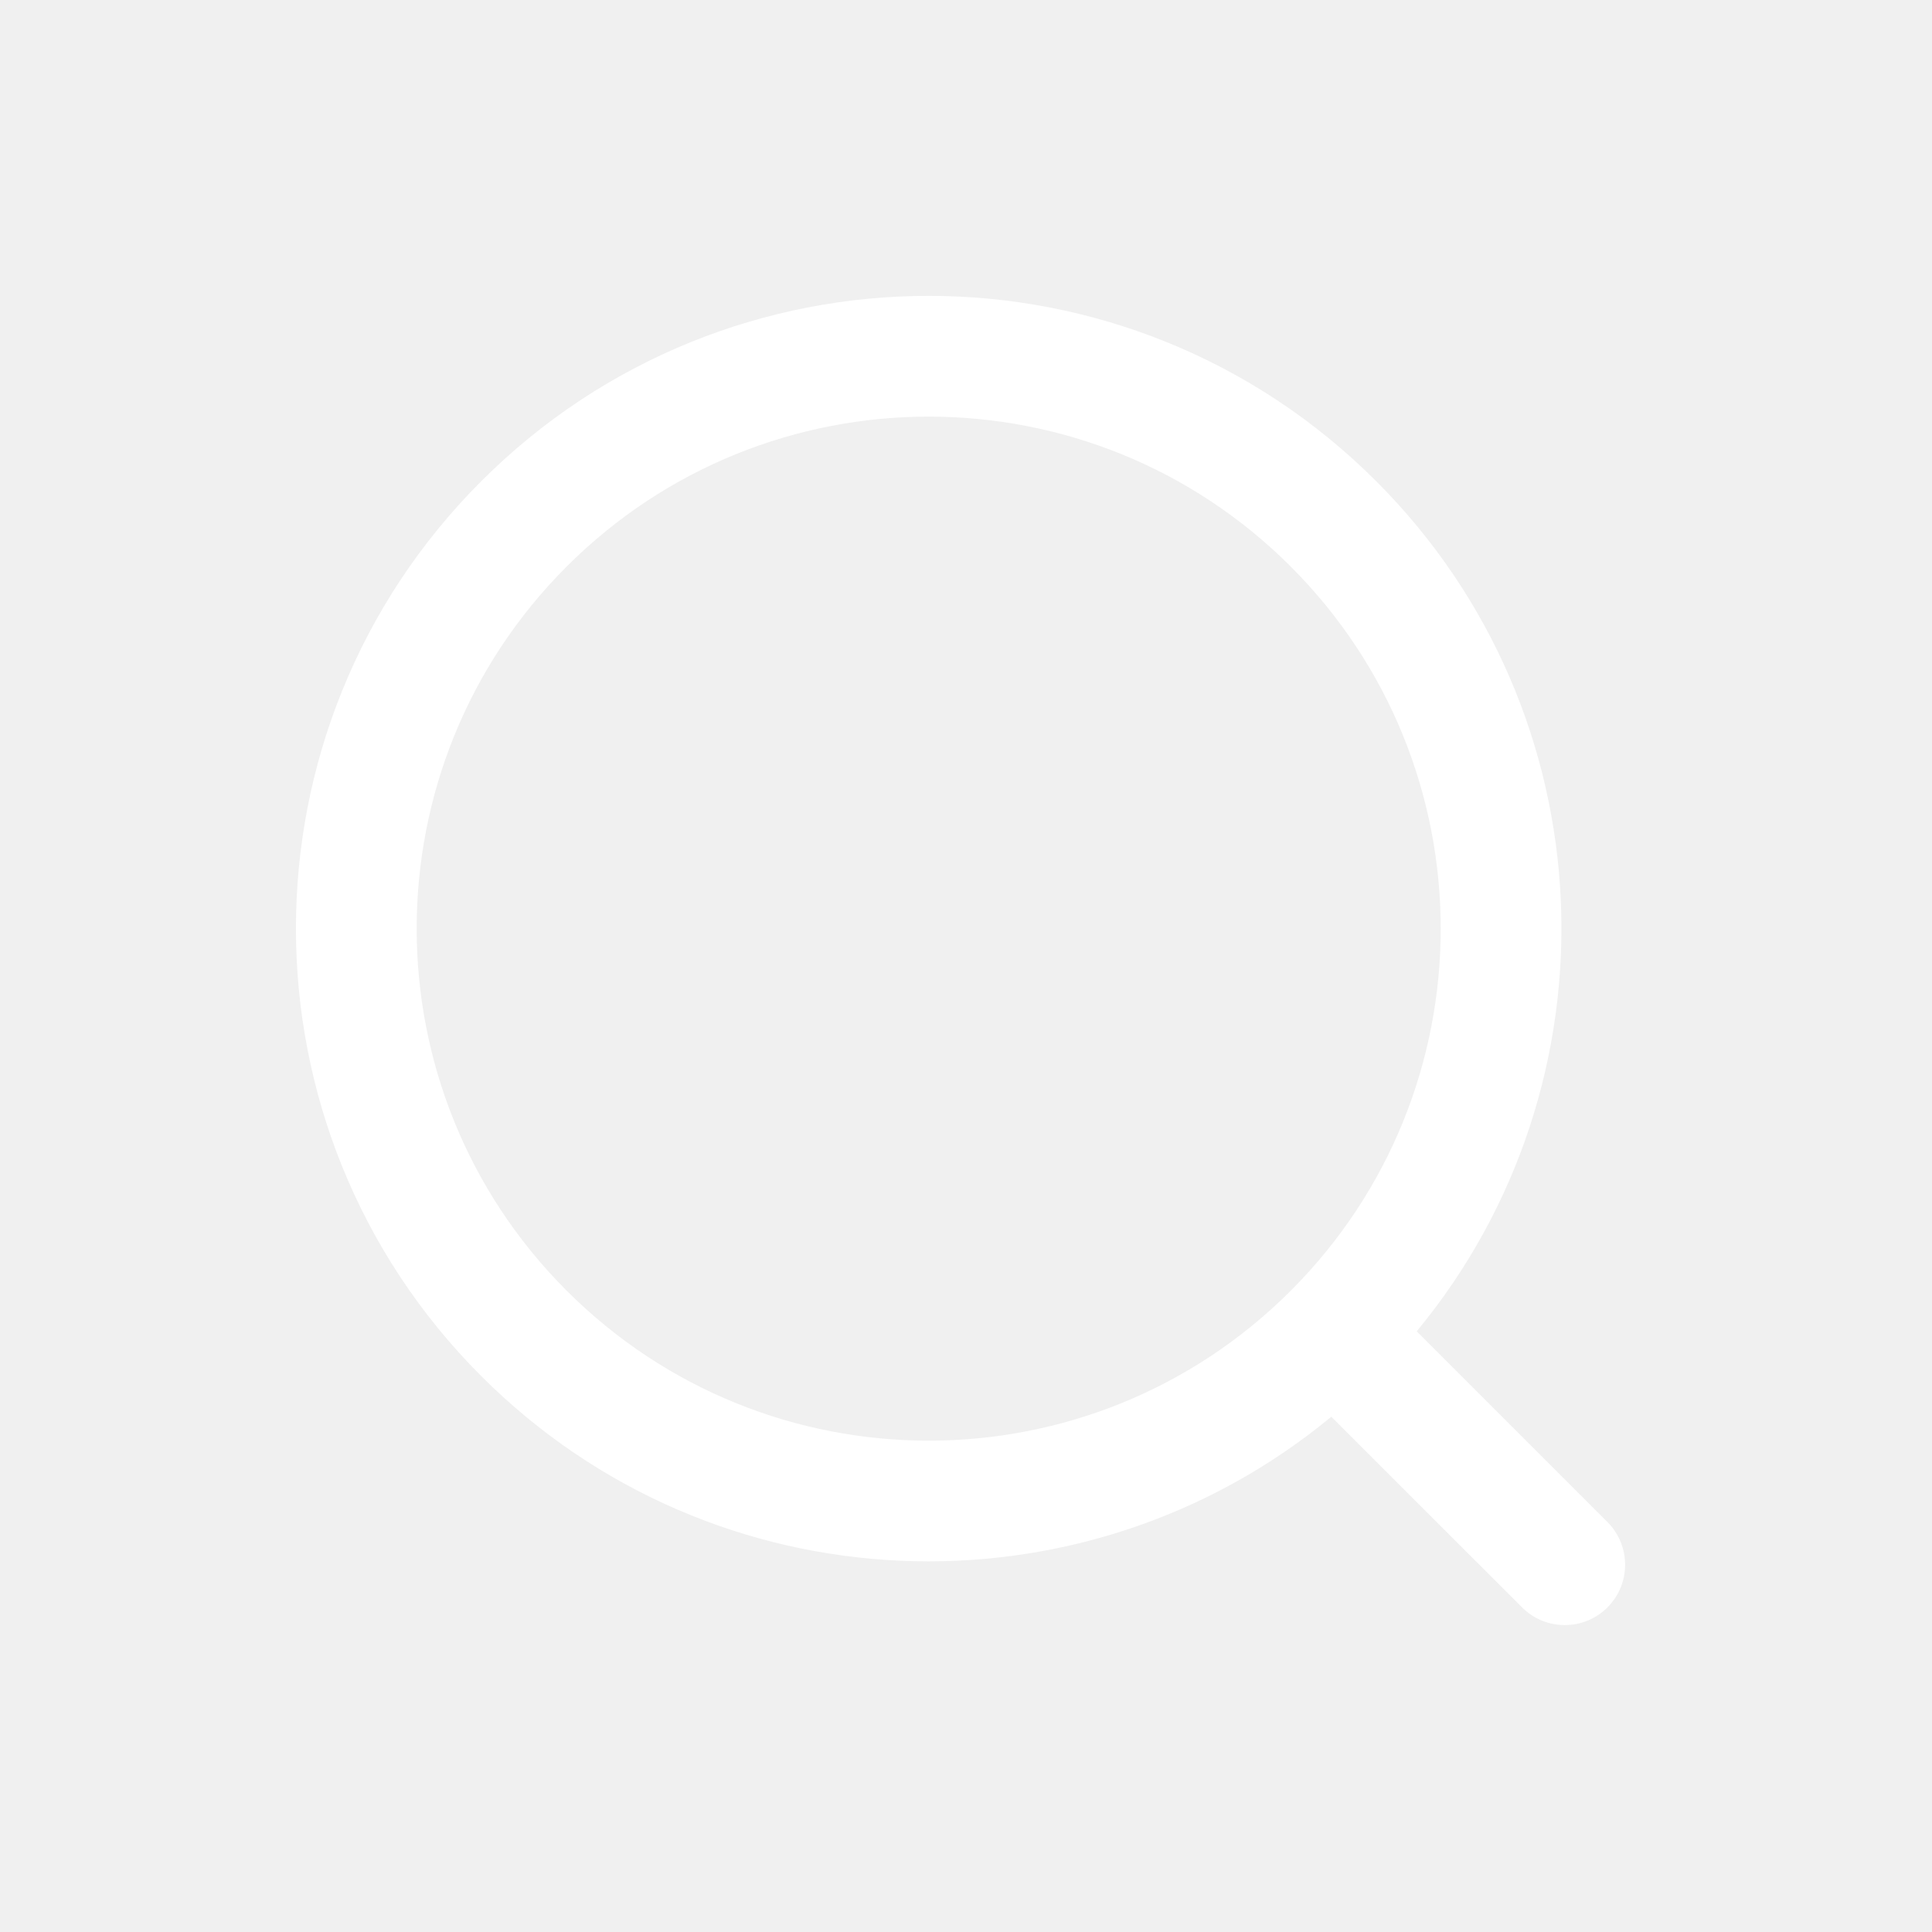
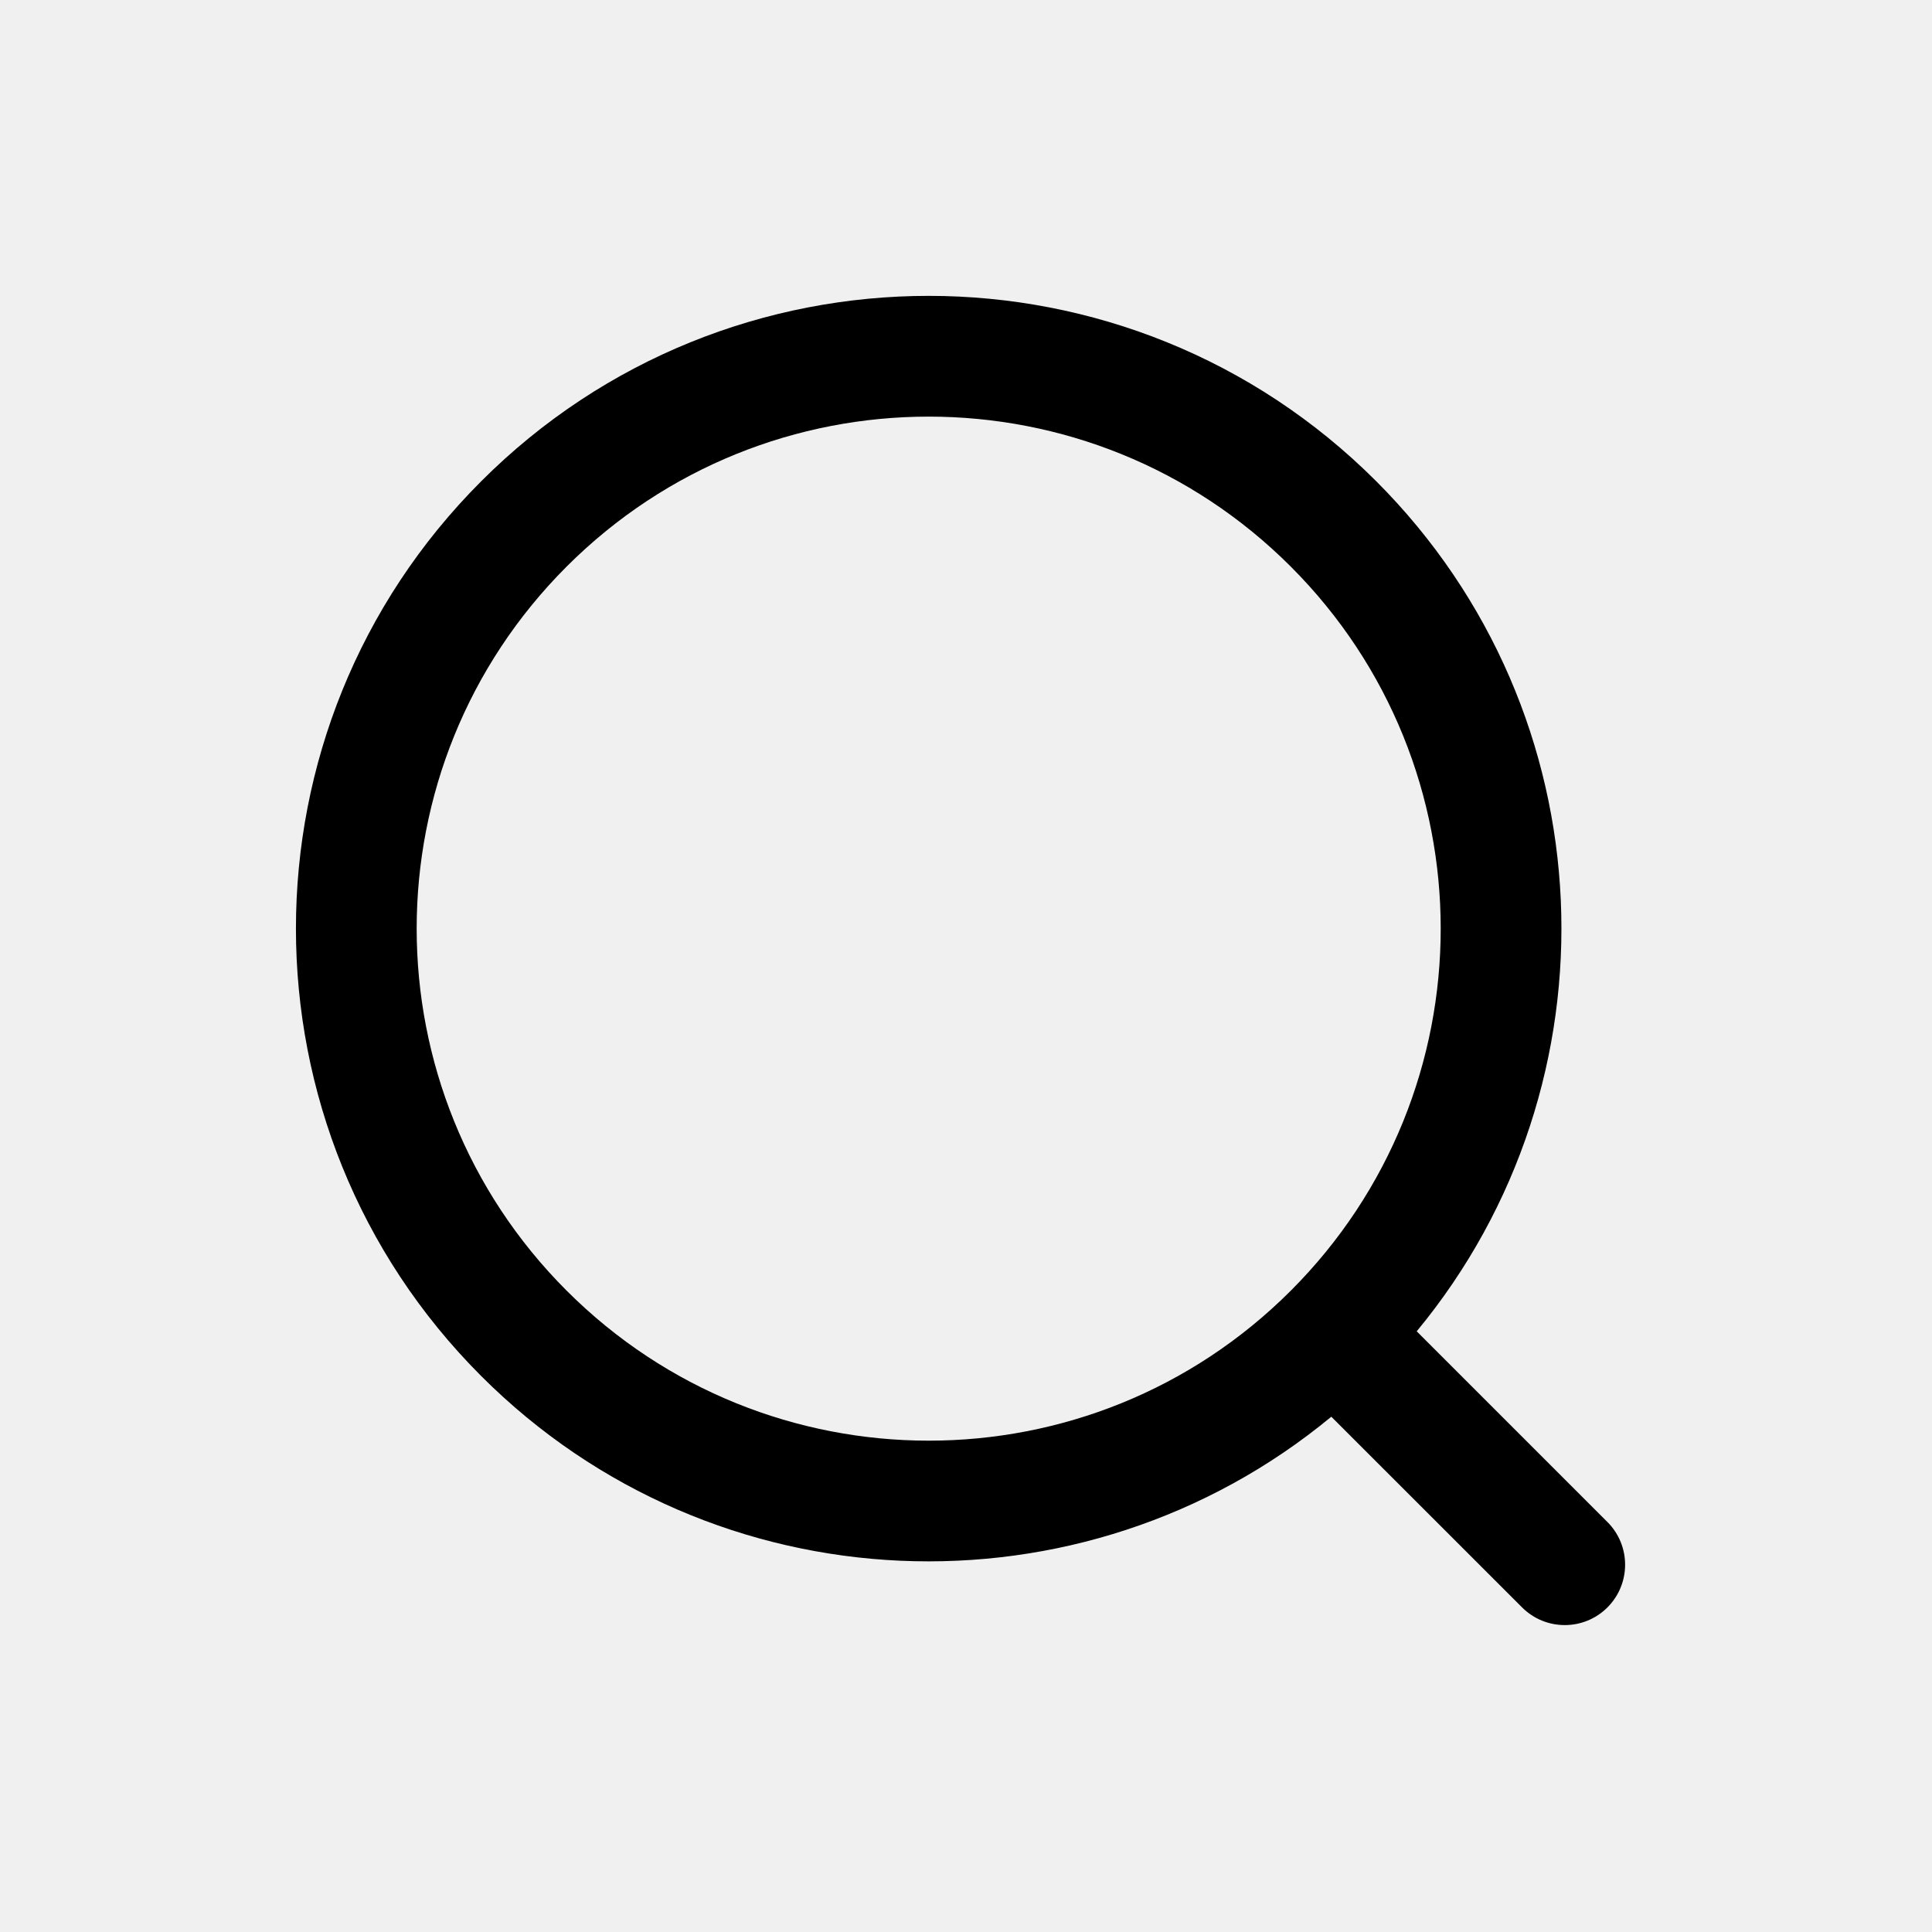
<svg xmlns="http://www.w3.org/2000/svg" width="24" height="24" viewBox="0 0 24 24" fill="none">
  <g clip-path="url(#clip0_1440_994)">
-     <path d="M5.978 5.978C9.048 2.908 14.025 2.908 17.095 5.977C19.986 8.868 20.153 13.45 17.599 16.538L19.968 18.907C20.261 19.2 20.261 19.675 19.968 19.968C19.675 20.261 19.2 20.26 18.908 19.968L16.538 17.599C13.45 20.152 8.869 19.985 5.978 17.094C2.909 14.024 2.909 9.047 5.978 5.978ZM7.039 7.038C4.555 9.522 4.555 13.549 7.039 16.033C9.523 18.517 13.55 18.518 16.034 16.034C18.518 13.55 18.518 9.522 16.034 7.038C13.55 4.554 9.523 4.555 7.039 7.038Z" fill="white" style="fill:white;fill-opacity:1;" />
+     <path d="M5.978 5.978C9.048 2.908 14.025 2.908 17.095 5.977C19.986 8.868 20.153 13.45 17.599 16.538L19.968 18.907C20.261 19.2 20.261 19.675 19.968 19.968C19.675 20.261 19.2 20.26 18.908 19.968L16.538 17.599C13.45 20.152 8.869 19.985 5.978 17.094C2.909 14.024 2.909 9.047 5.978 5.978ZM7.039 7.038C4.555 9.522 4.555 13.549 7.039 16.033C9.523 18.517 13.55 18.518 16.034 16.034C18.518 13.55 18.518 9.522 16.034 7.038C13.55 4.554 9.523 4.555 7.039 7.038Z" fill="black" style="fill:black;fill-opacity:1;" />
  </g>
  <defs>
    <clipPath id="clip0_1440_994">
      <rect width="24" height="24" fill="white" style="fill:white;fill-opacity:1;" />
    </clipPath>
  </defs>
</svg>
